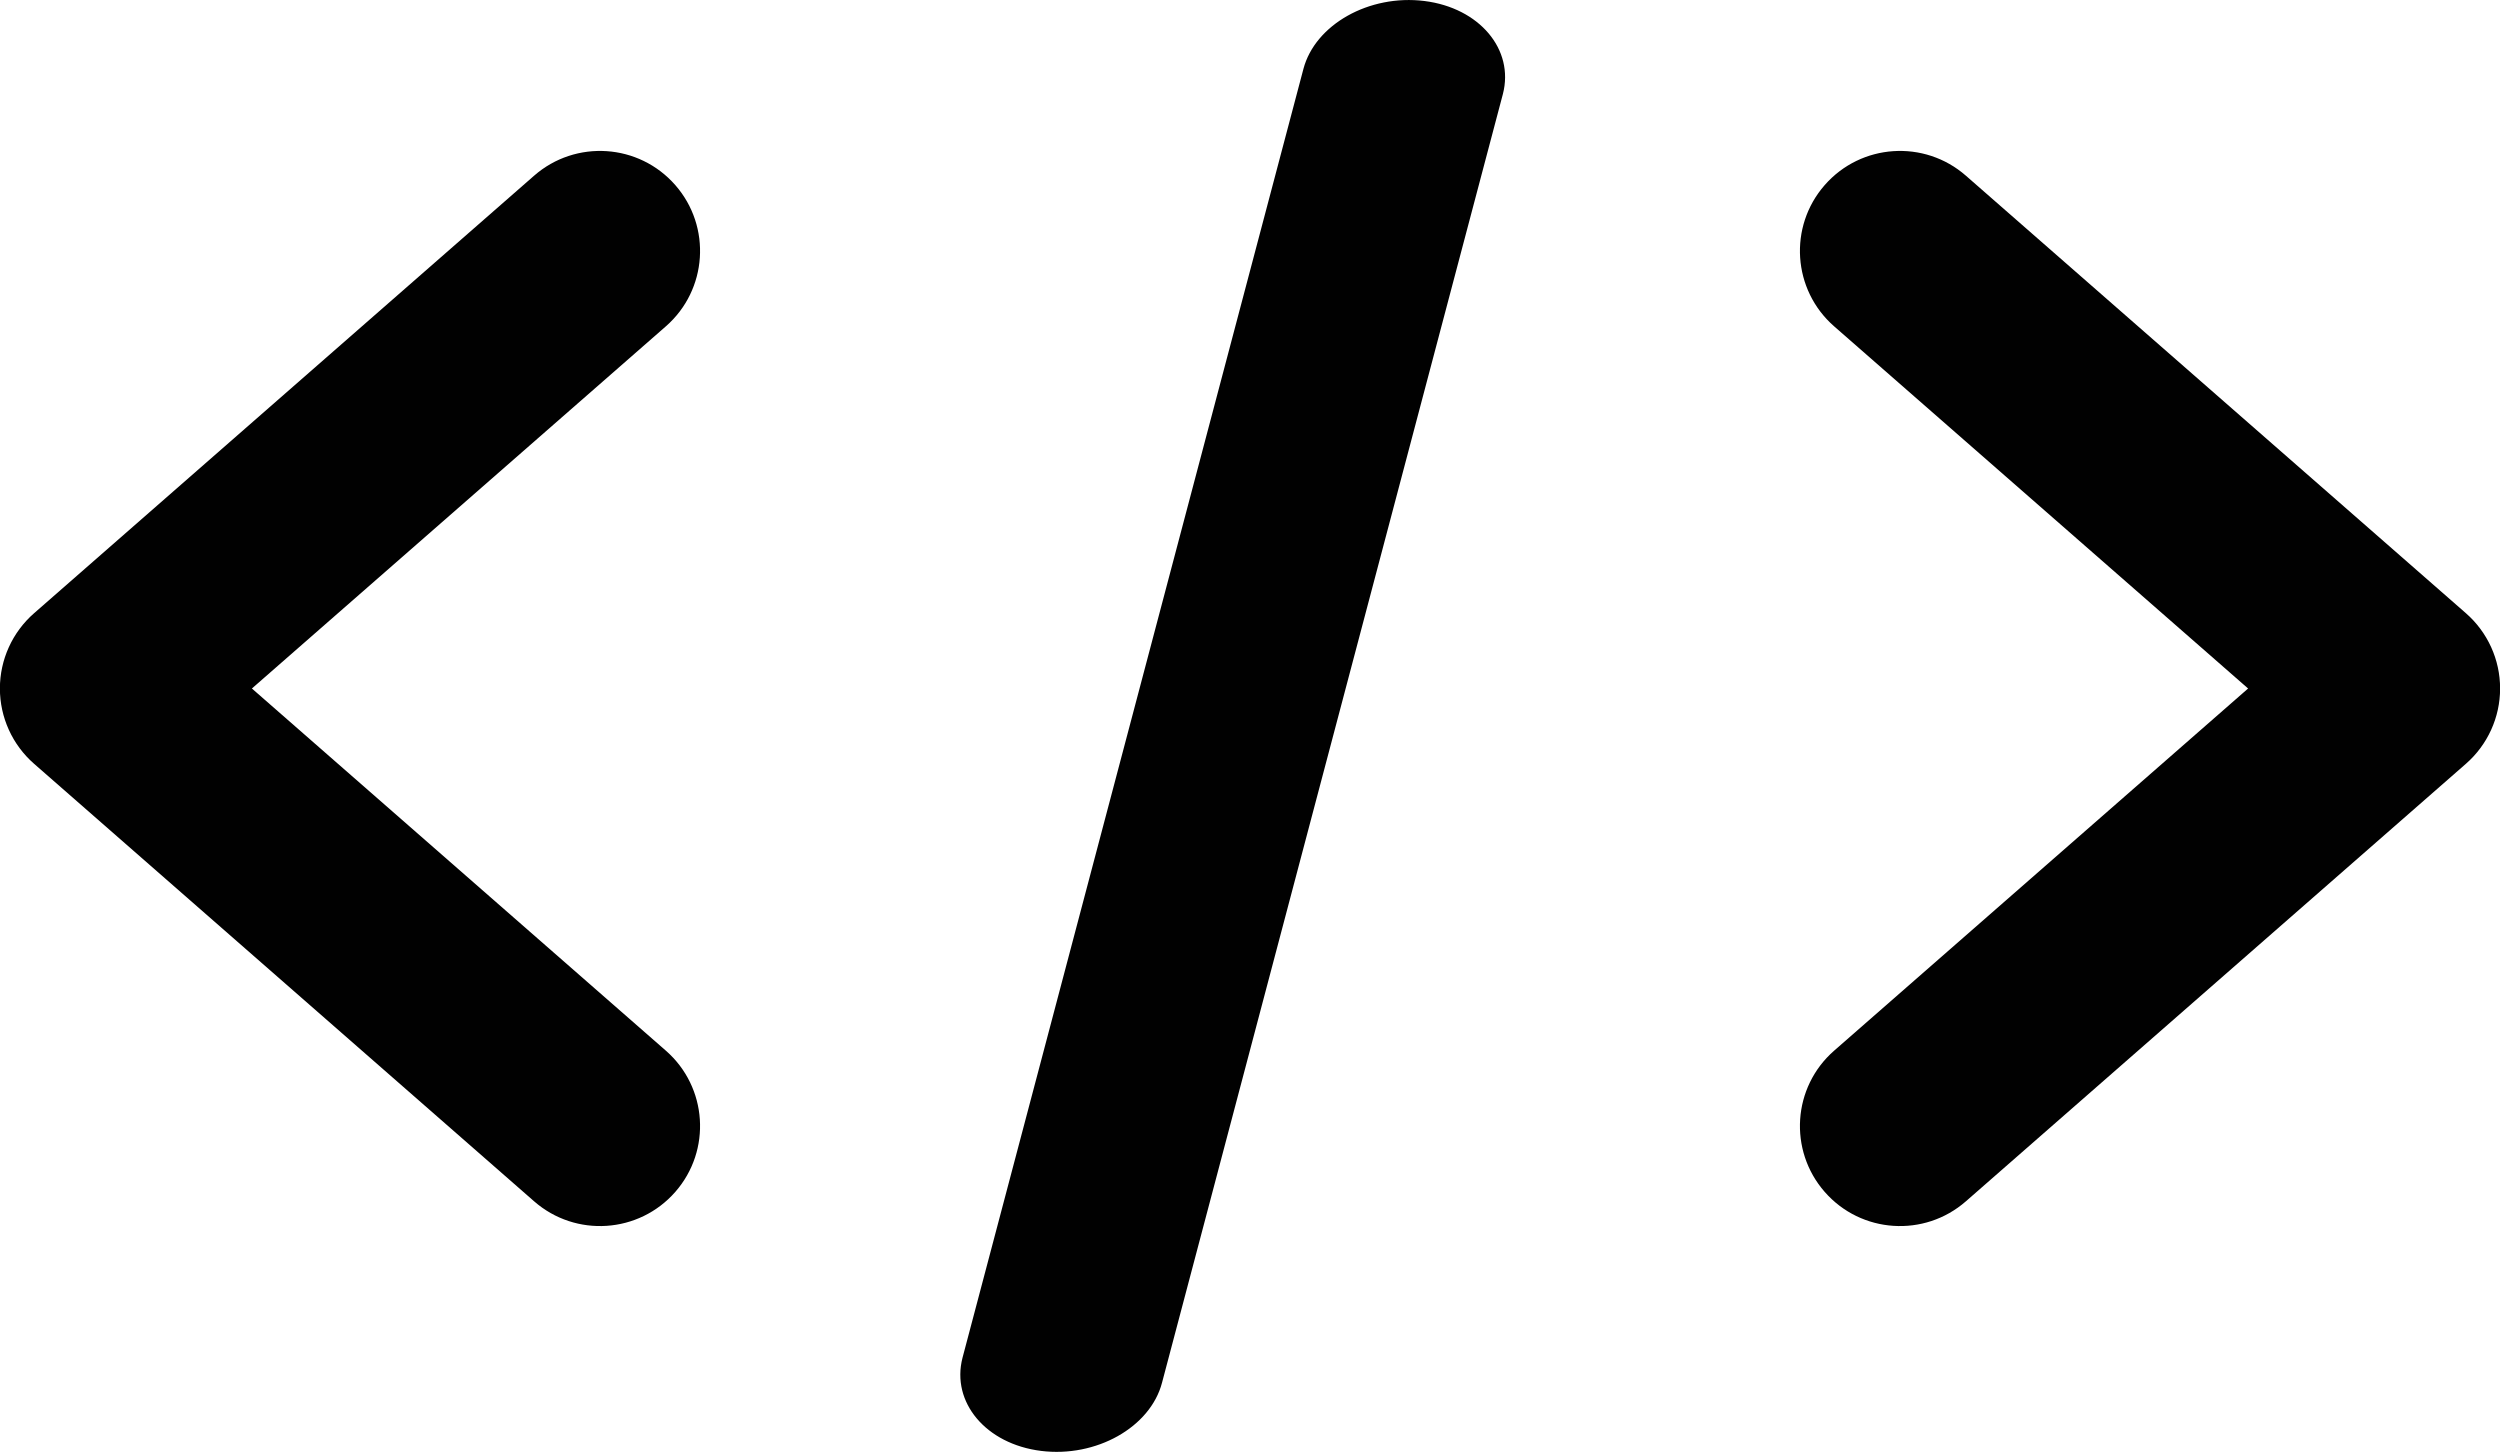
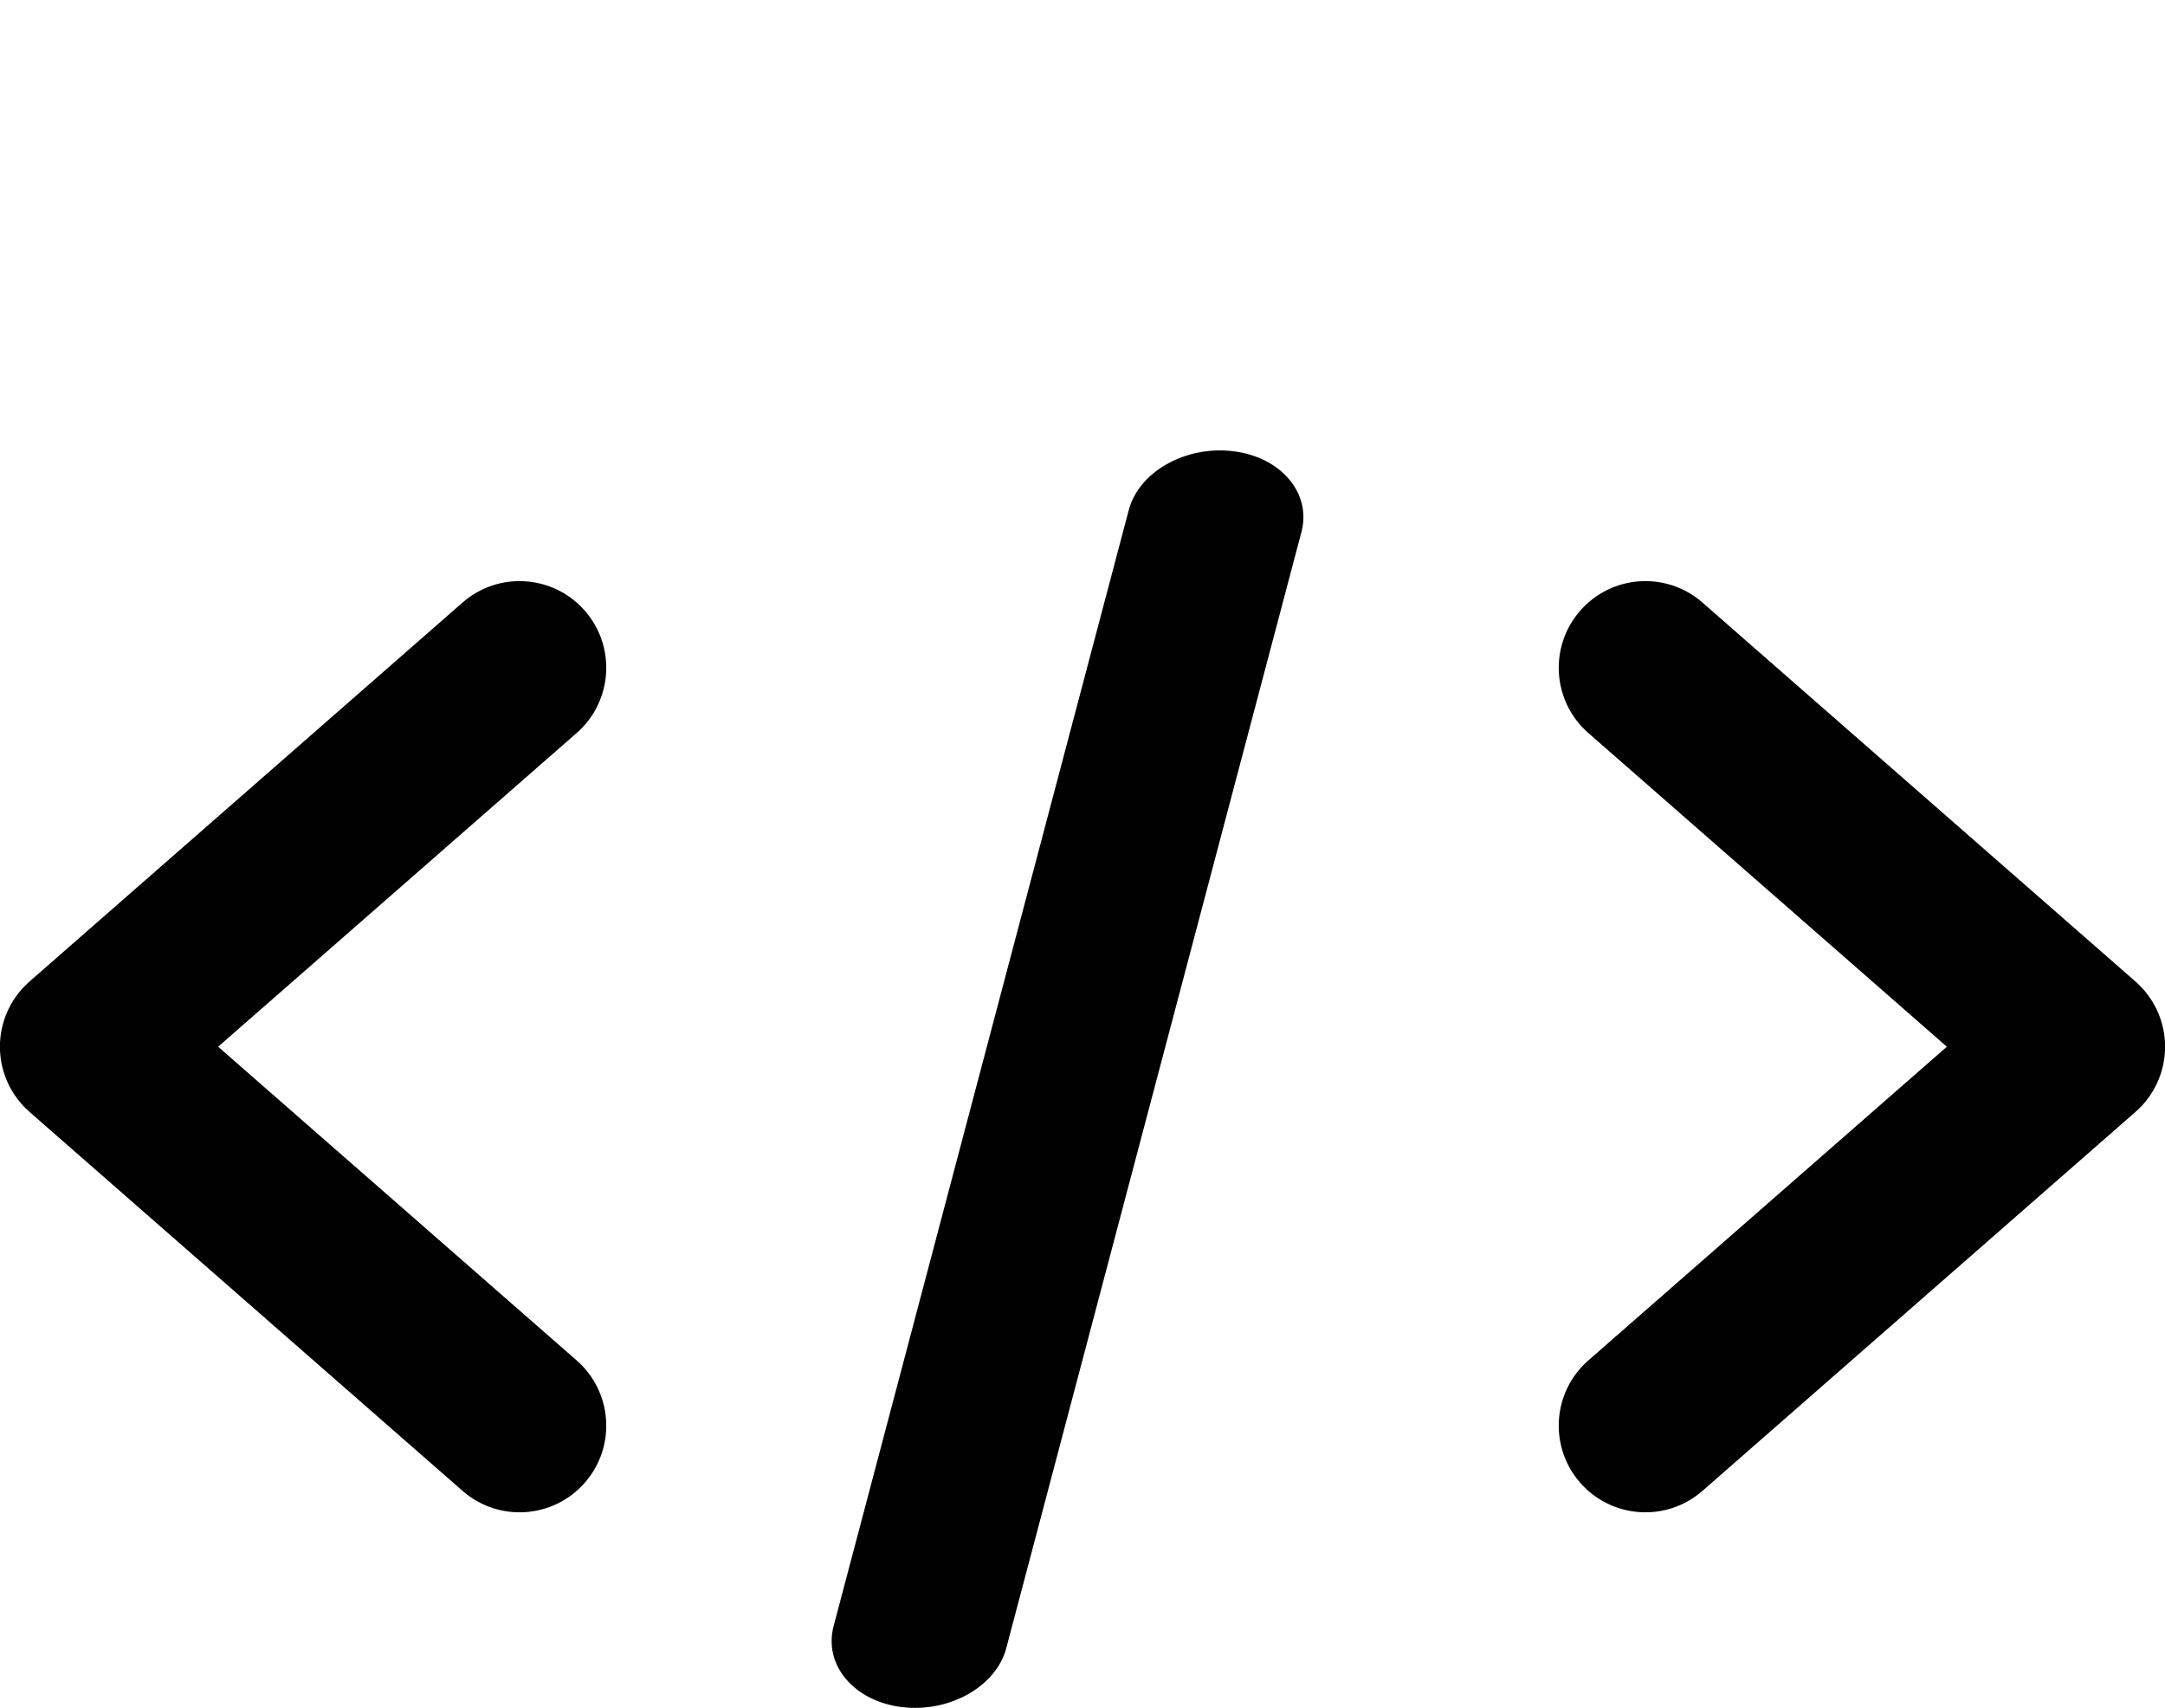
- <svg xmlns="http://www.w3.org/2000/svg" viewBox="0 0 250 145.18">
+ <svg xmlns="http://www.w3.org/2000/svg" viewBox="0 -52 250 197.18">
  <defs>
    <style>.cls-1{fill:#010101;}</style>
  </defs>
  <g id="Layer_2" data-name="Layer 2">
    <g id="Layer_1-2" data-name="Layer 1">
      <path class="cls-1" d="M66.59,105.07a10,10,0,0,1-13.18,15.06l-50-43.75a10,10,0,0,1,0-15.06l50-43.75A10,10,0,0,1,66.59,32.63L25.19,68.85Zm116.82,0,41.4-36.22-41.4-36.22a10,10,0,0,1,13.18-15.06l50,43.75a10,10,0,0,1,0,15.06l-50,43.75a10,10,0,1,1-13.18-15.06ZM130.34,6.9c1.17-4.45,6.59-7.49,12.1-6.8s9,4.85,7.85,9.3L116.2,138.28c-1.17,4.45-6.59,7.5-12.1,6.81s-9-4.86-7.85-9.31Z" />
    </g>
  </g>
</svg>
